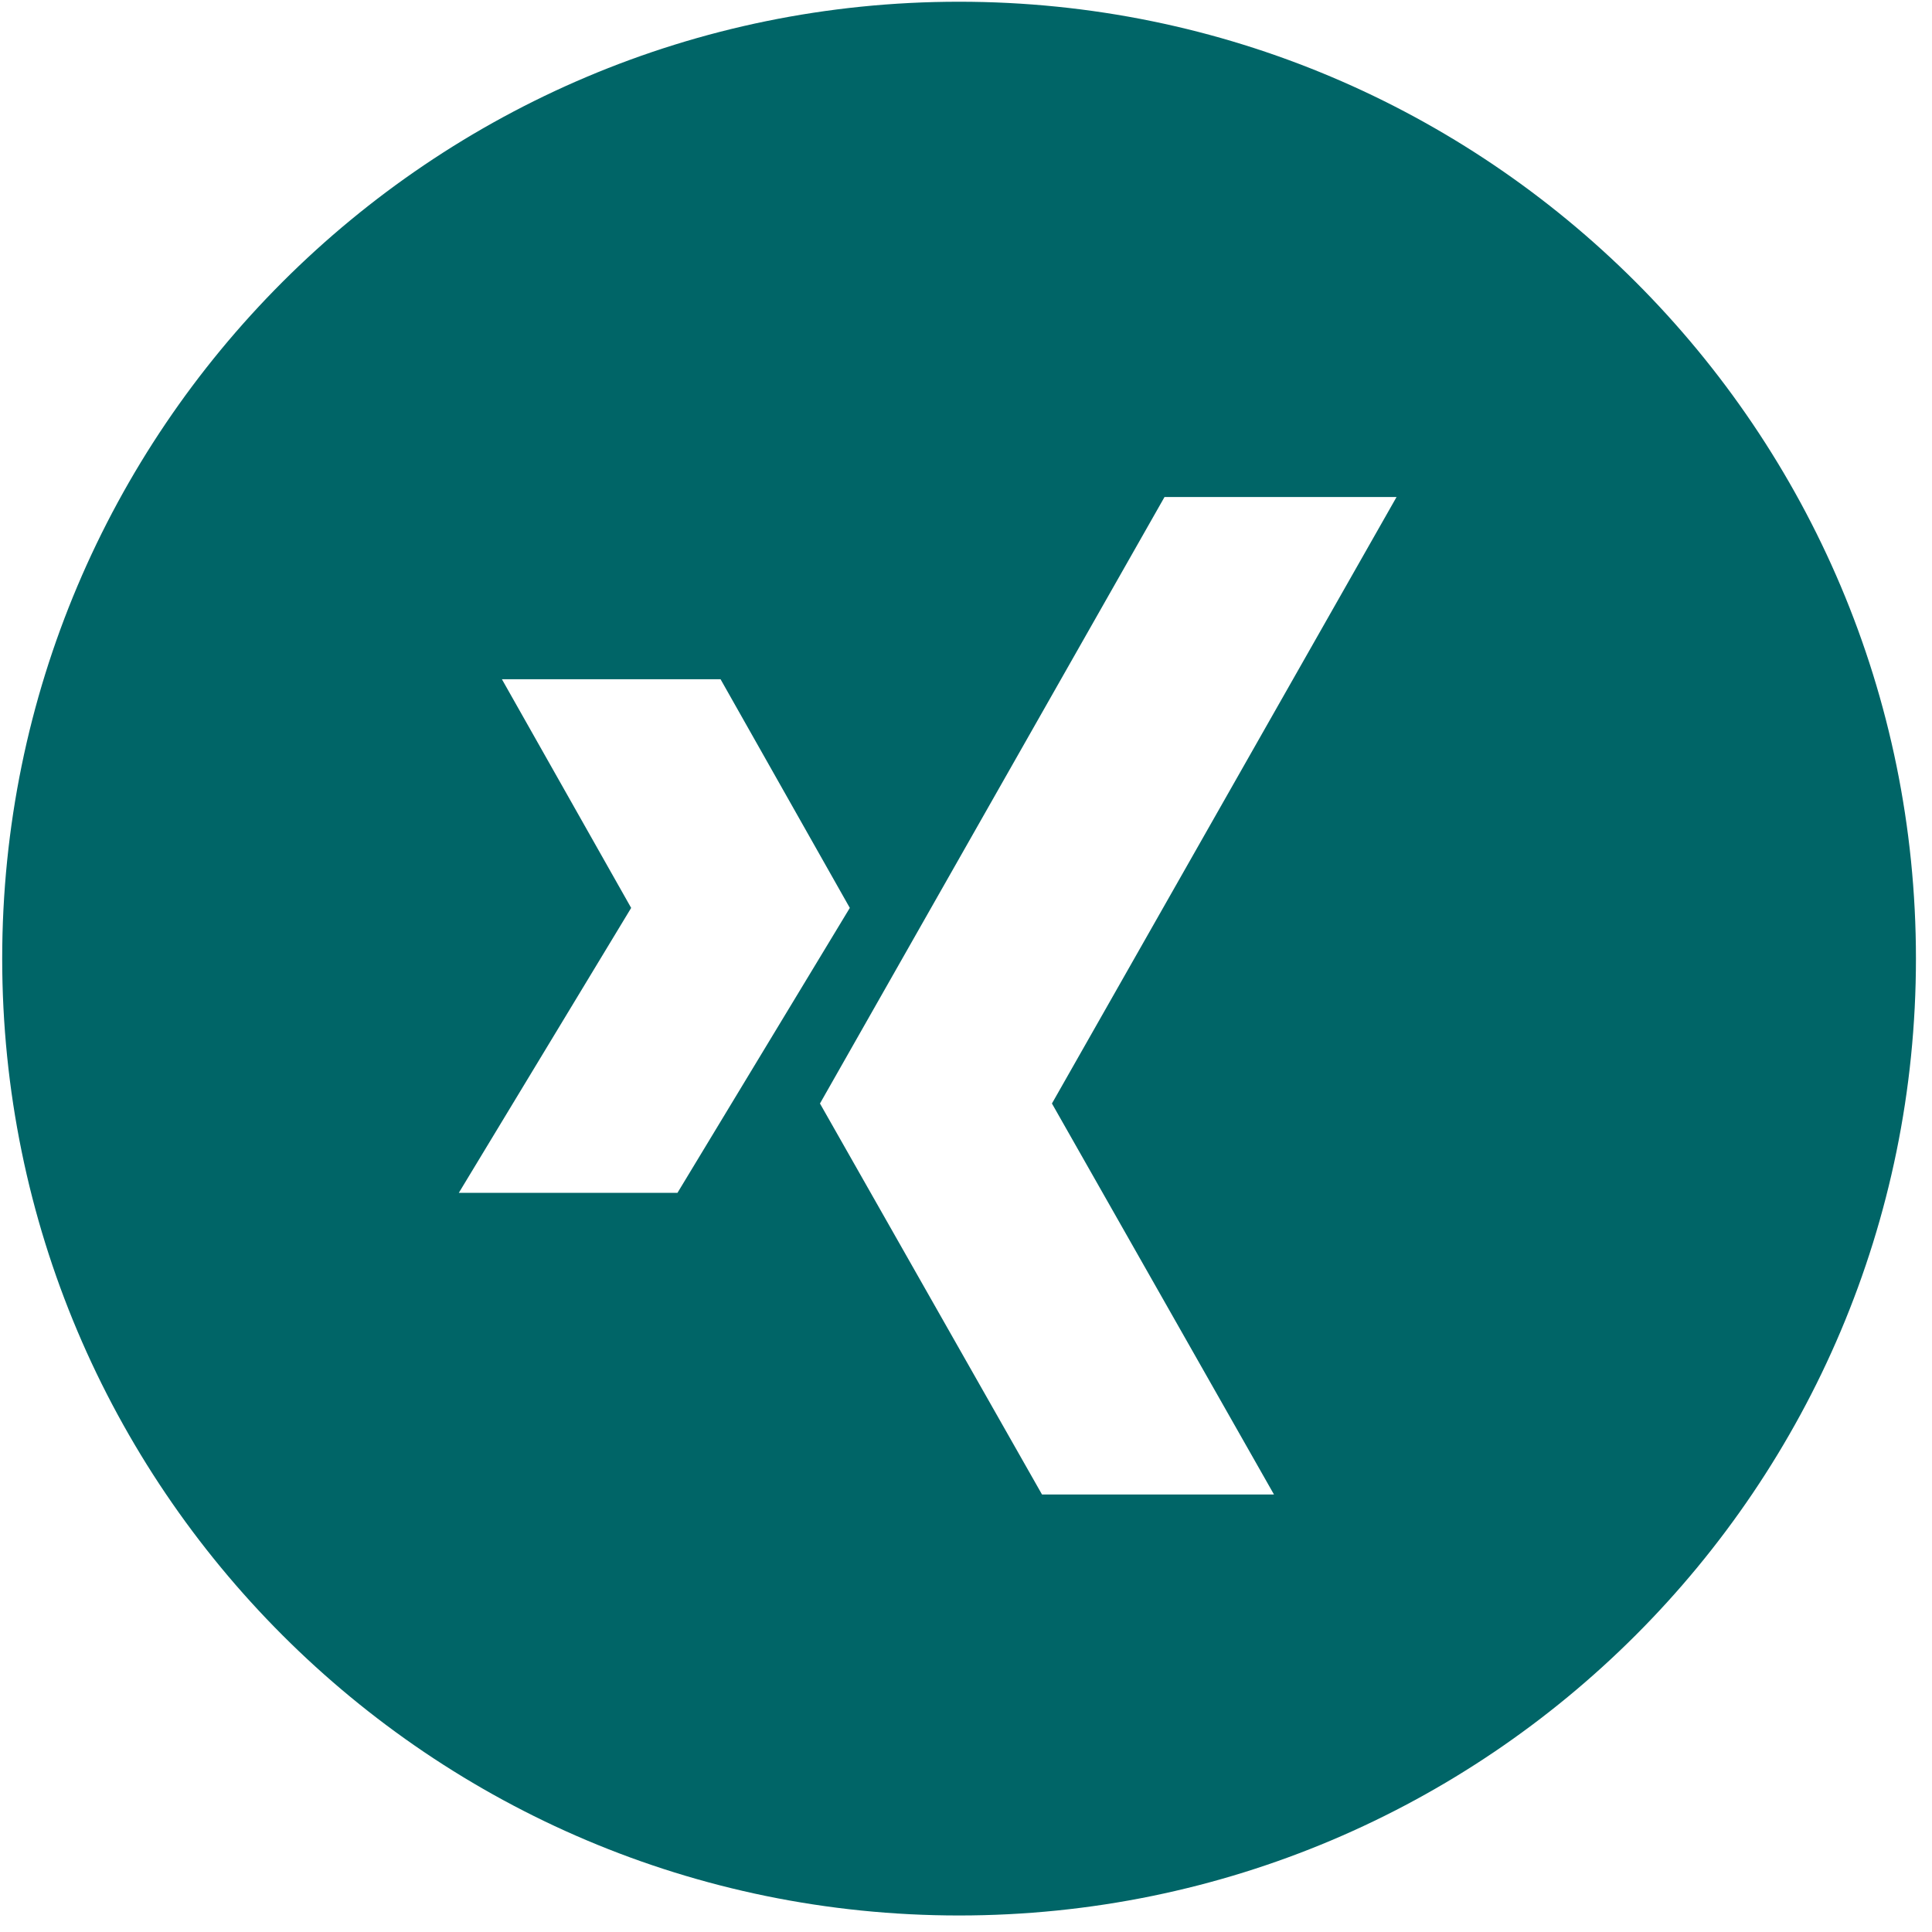
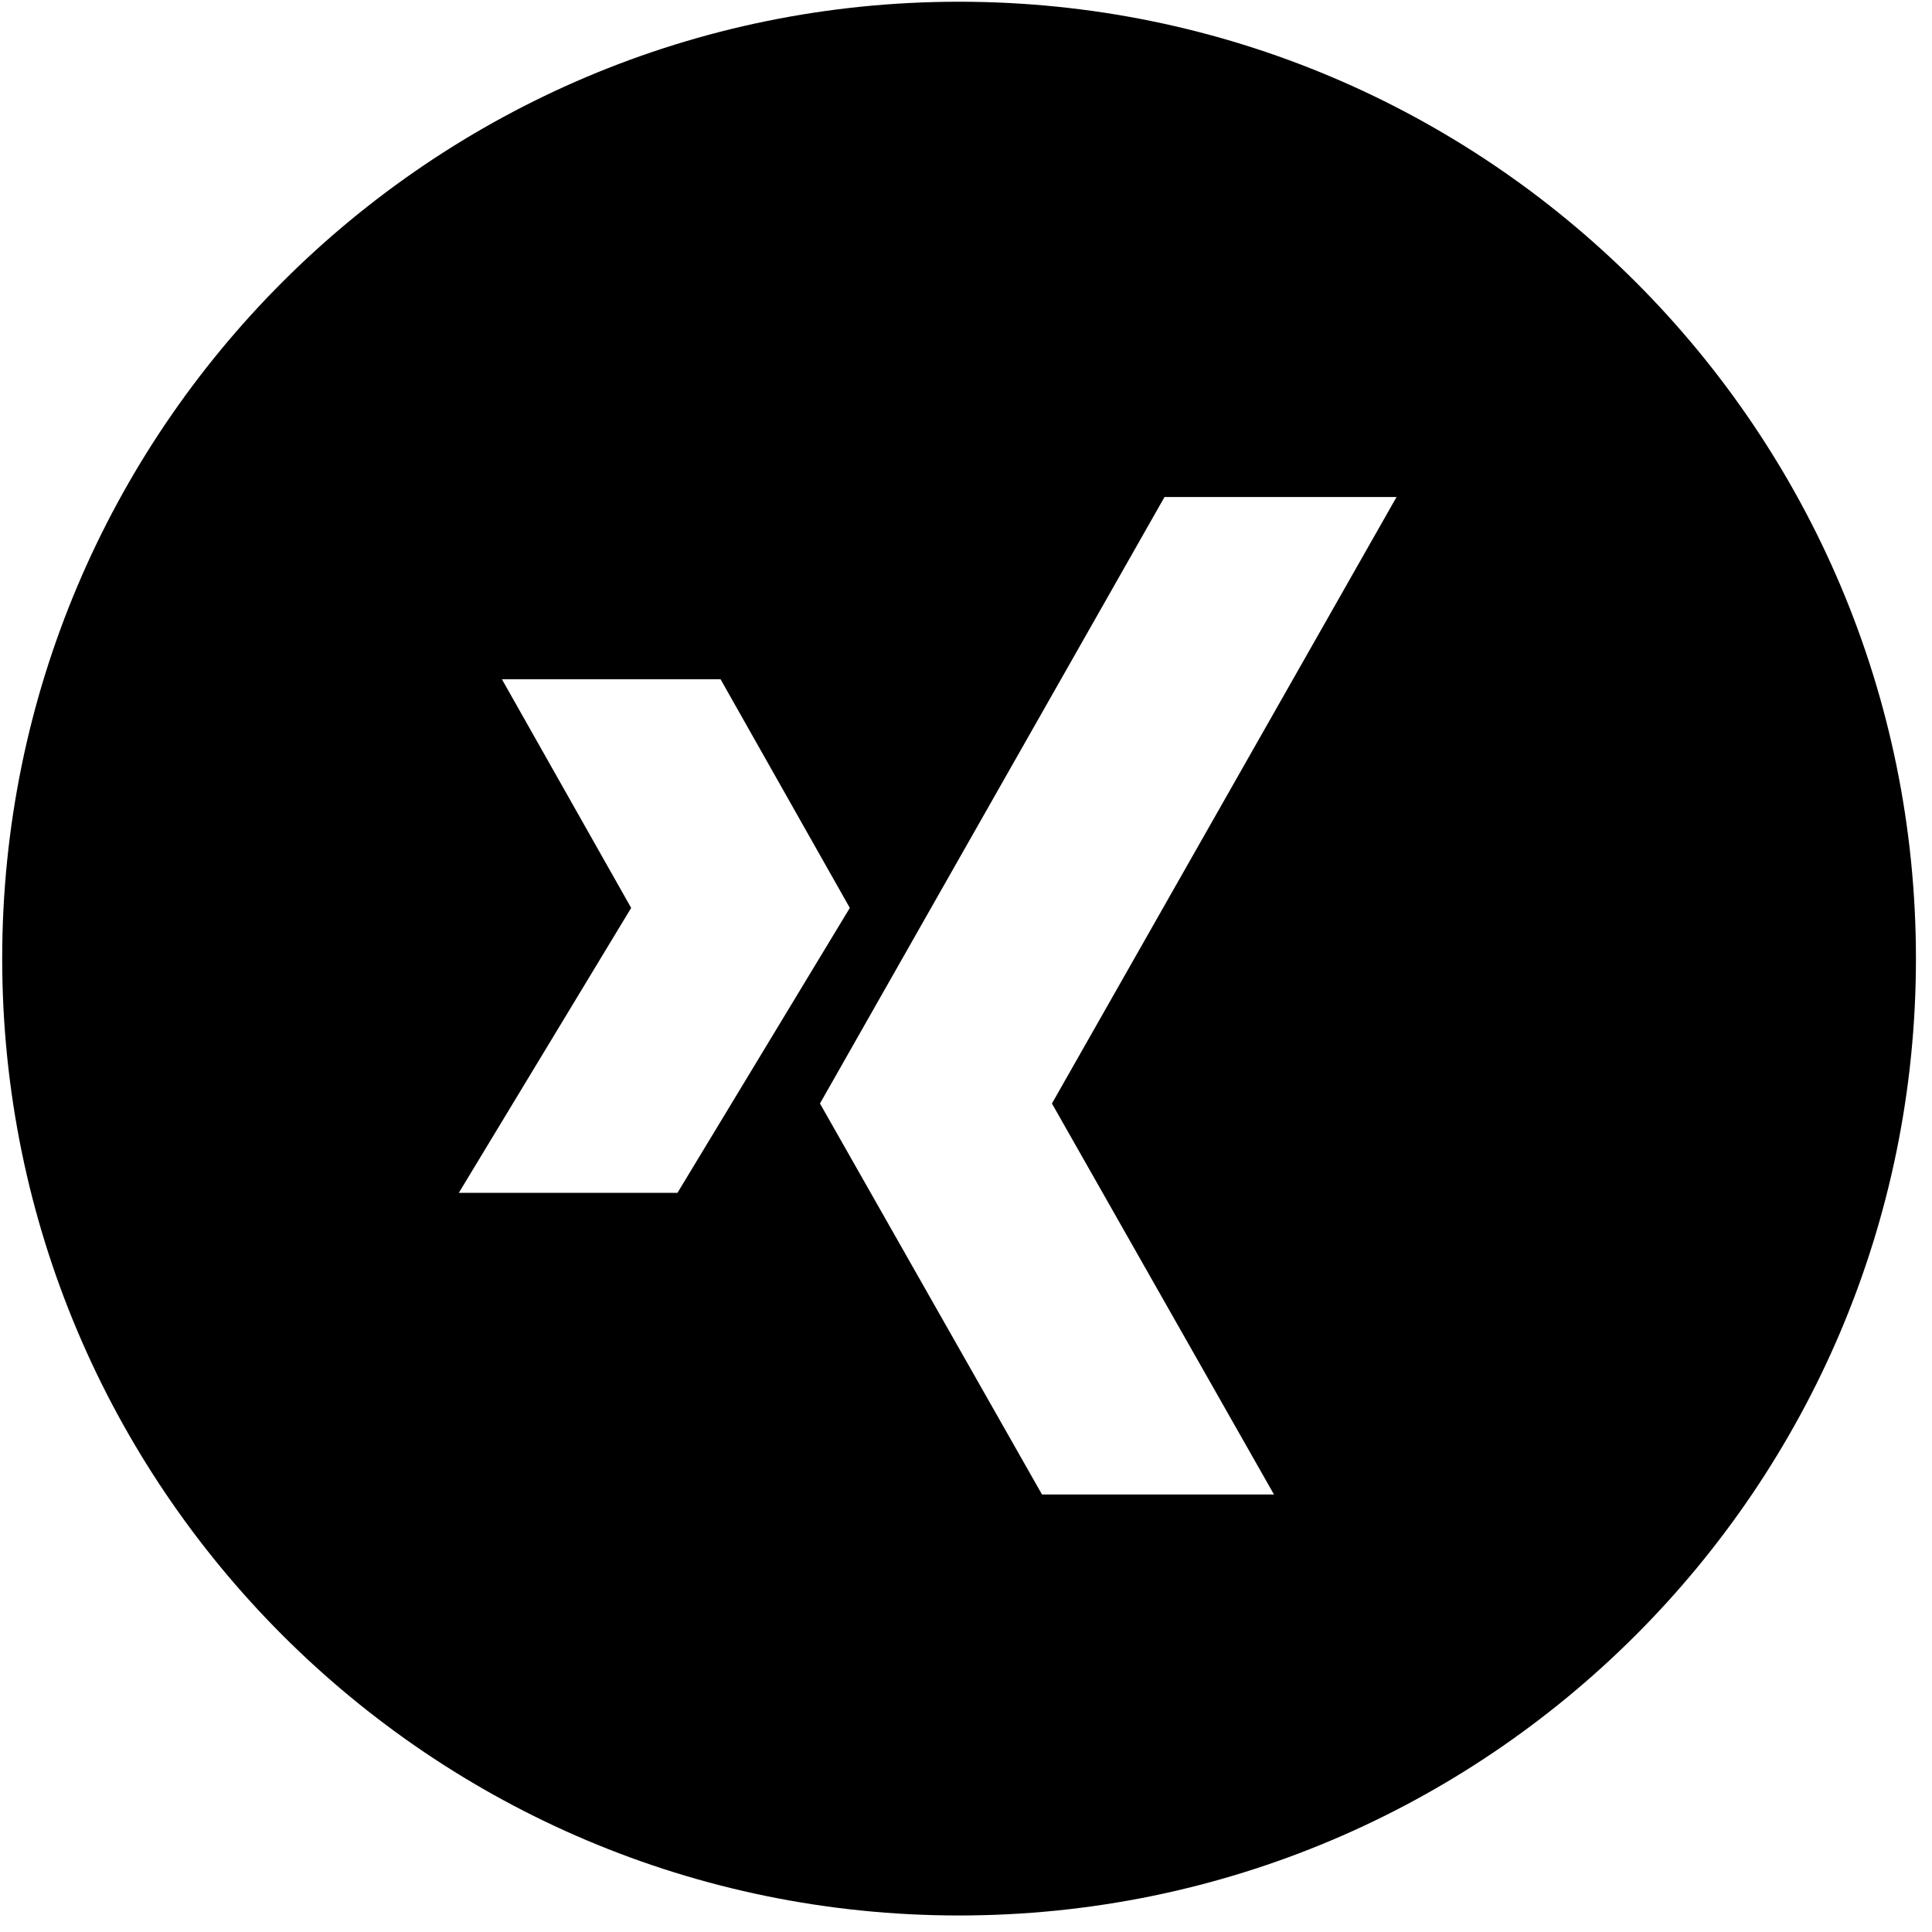
<svg xmlns="http://www.w3.org/2000/svg" width="29px" height="29px" viewBox="0 0 29 29">
-   <g id="Page-1" stroke="none" stroke-width="1" fill="none" fill-rule="evenodd">
-     <g id="v4-circle" transform="translate(-288, -396)" fill="#006567">
-       <path d="M302.395,396.026 C294.464,396.026 288.033,402.456 288.033,410.389 C288.033,418.321 294.465,424.752 302.395,424.752 C310.329,424.752 316.759,418.32 316.759,410.389 C316.759,402.456 310.328,396.026 302.395,396.026 L302.395,396.026 Z M294.887,413.905 L297.474,409.628 L295.534,406.196 L298.816,406.196 L300.756,409.628 L298.169,413.905 L294.887,413.905 L294.887,413.905 Z M307.123,418.433 L303.641,418.433 L300.308,412.564 L305.48,403.46 L308.963,403.46 L303.79,412.564 L307.123,418.433 L307.123,418.433 Z" id="Shape" />
-     </g>
+   <g transform="translate(-288, -396)">
+     <path d="M302.395,396.026 C294.464,396.026 288.033,402.456 288.033,410.389 C288.033,418.321 294.465,424.752 302.395,424.752 C310.329,424.752 316.759,418.32 316.759,410.389 C316.759,402.456 310.328,396.026 302.395,396.026 L302.395,396.026 Z M294.887,413.905 L297.474,409.628 L295.534,406.196 L298.816,406.196 L300.756,409.628 L298.169,413.905 L294.887,413.905 L294.887,413.905 Z M307.123,418.433 L303.641,418.433 L300.308,412.564 L305.48,403.46 L308.963,403.46 L303.79,412.564 L307.123,418.433 L307.123,418.433 Z" />
  </g>
</svg>
